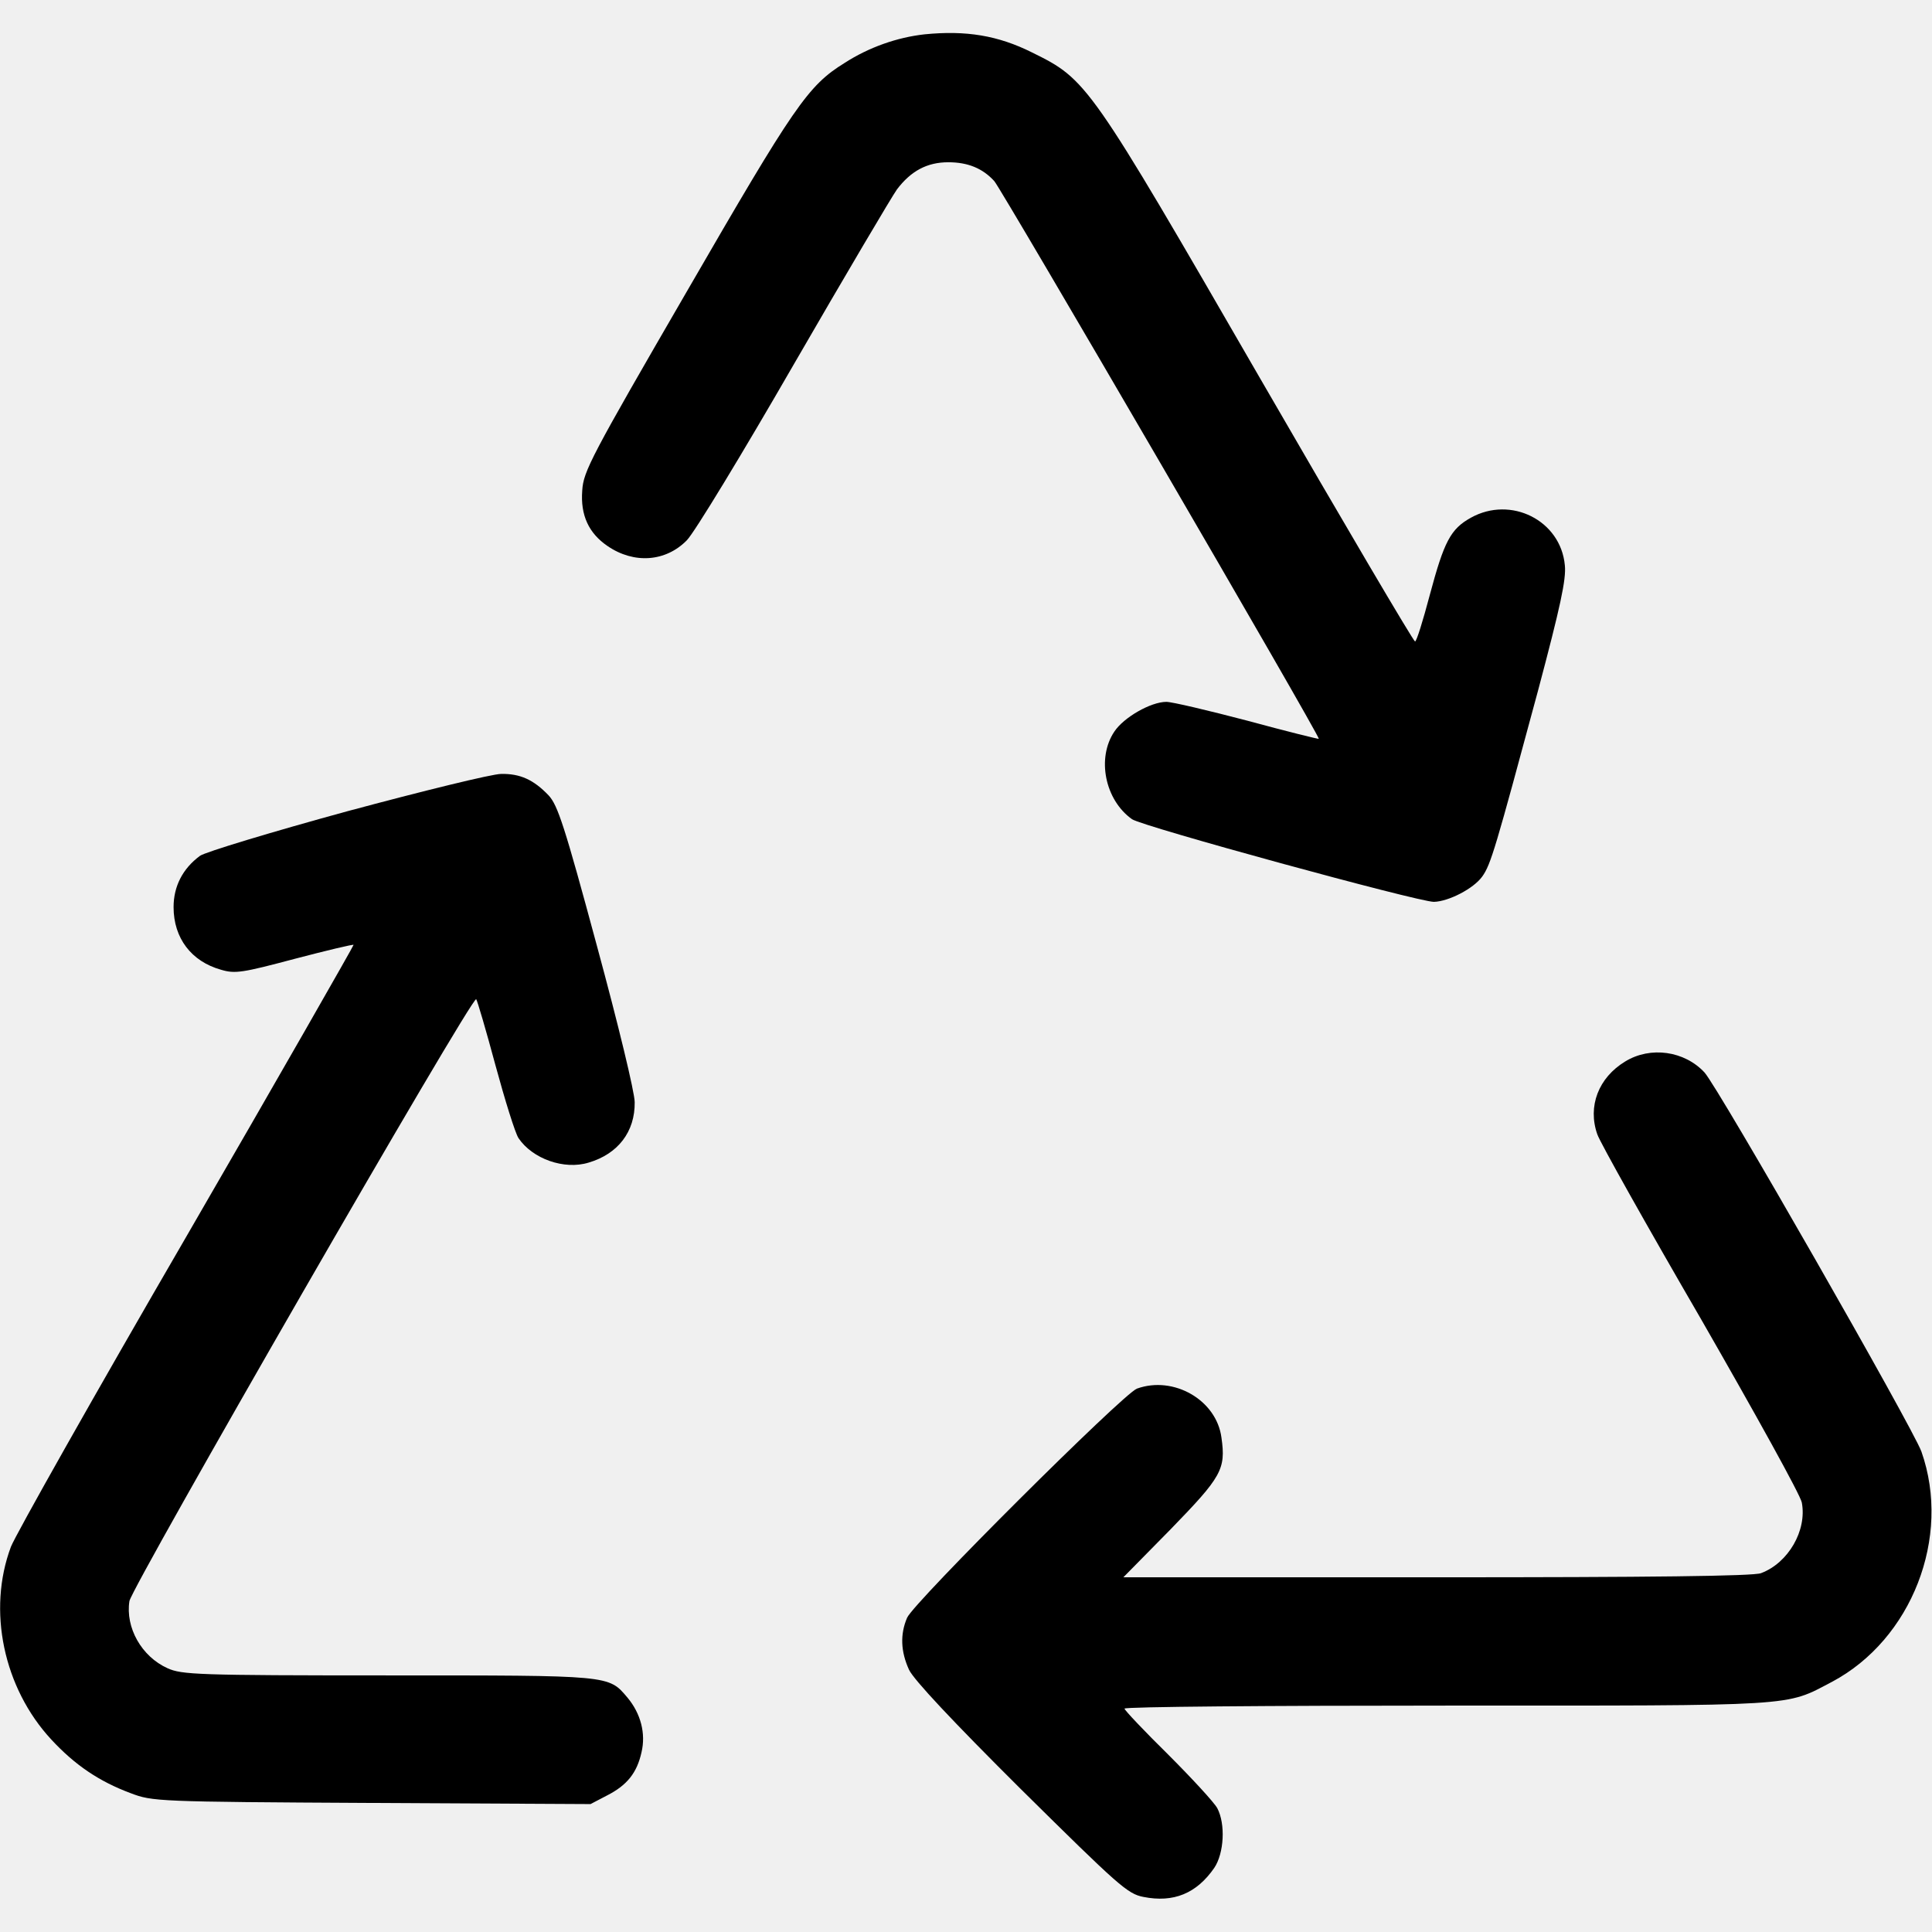
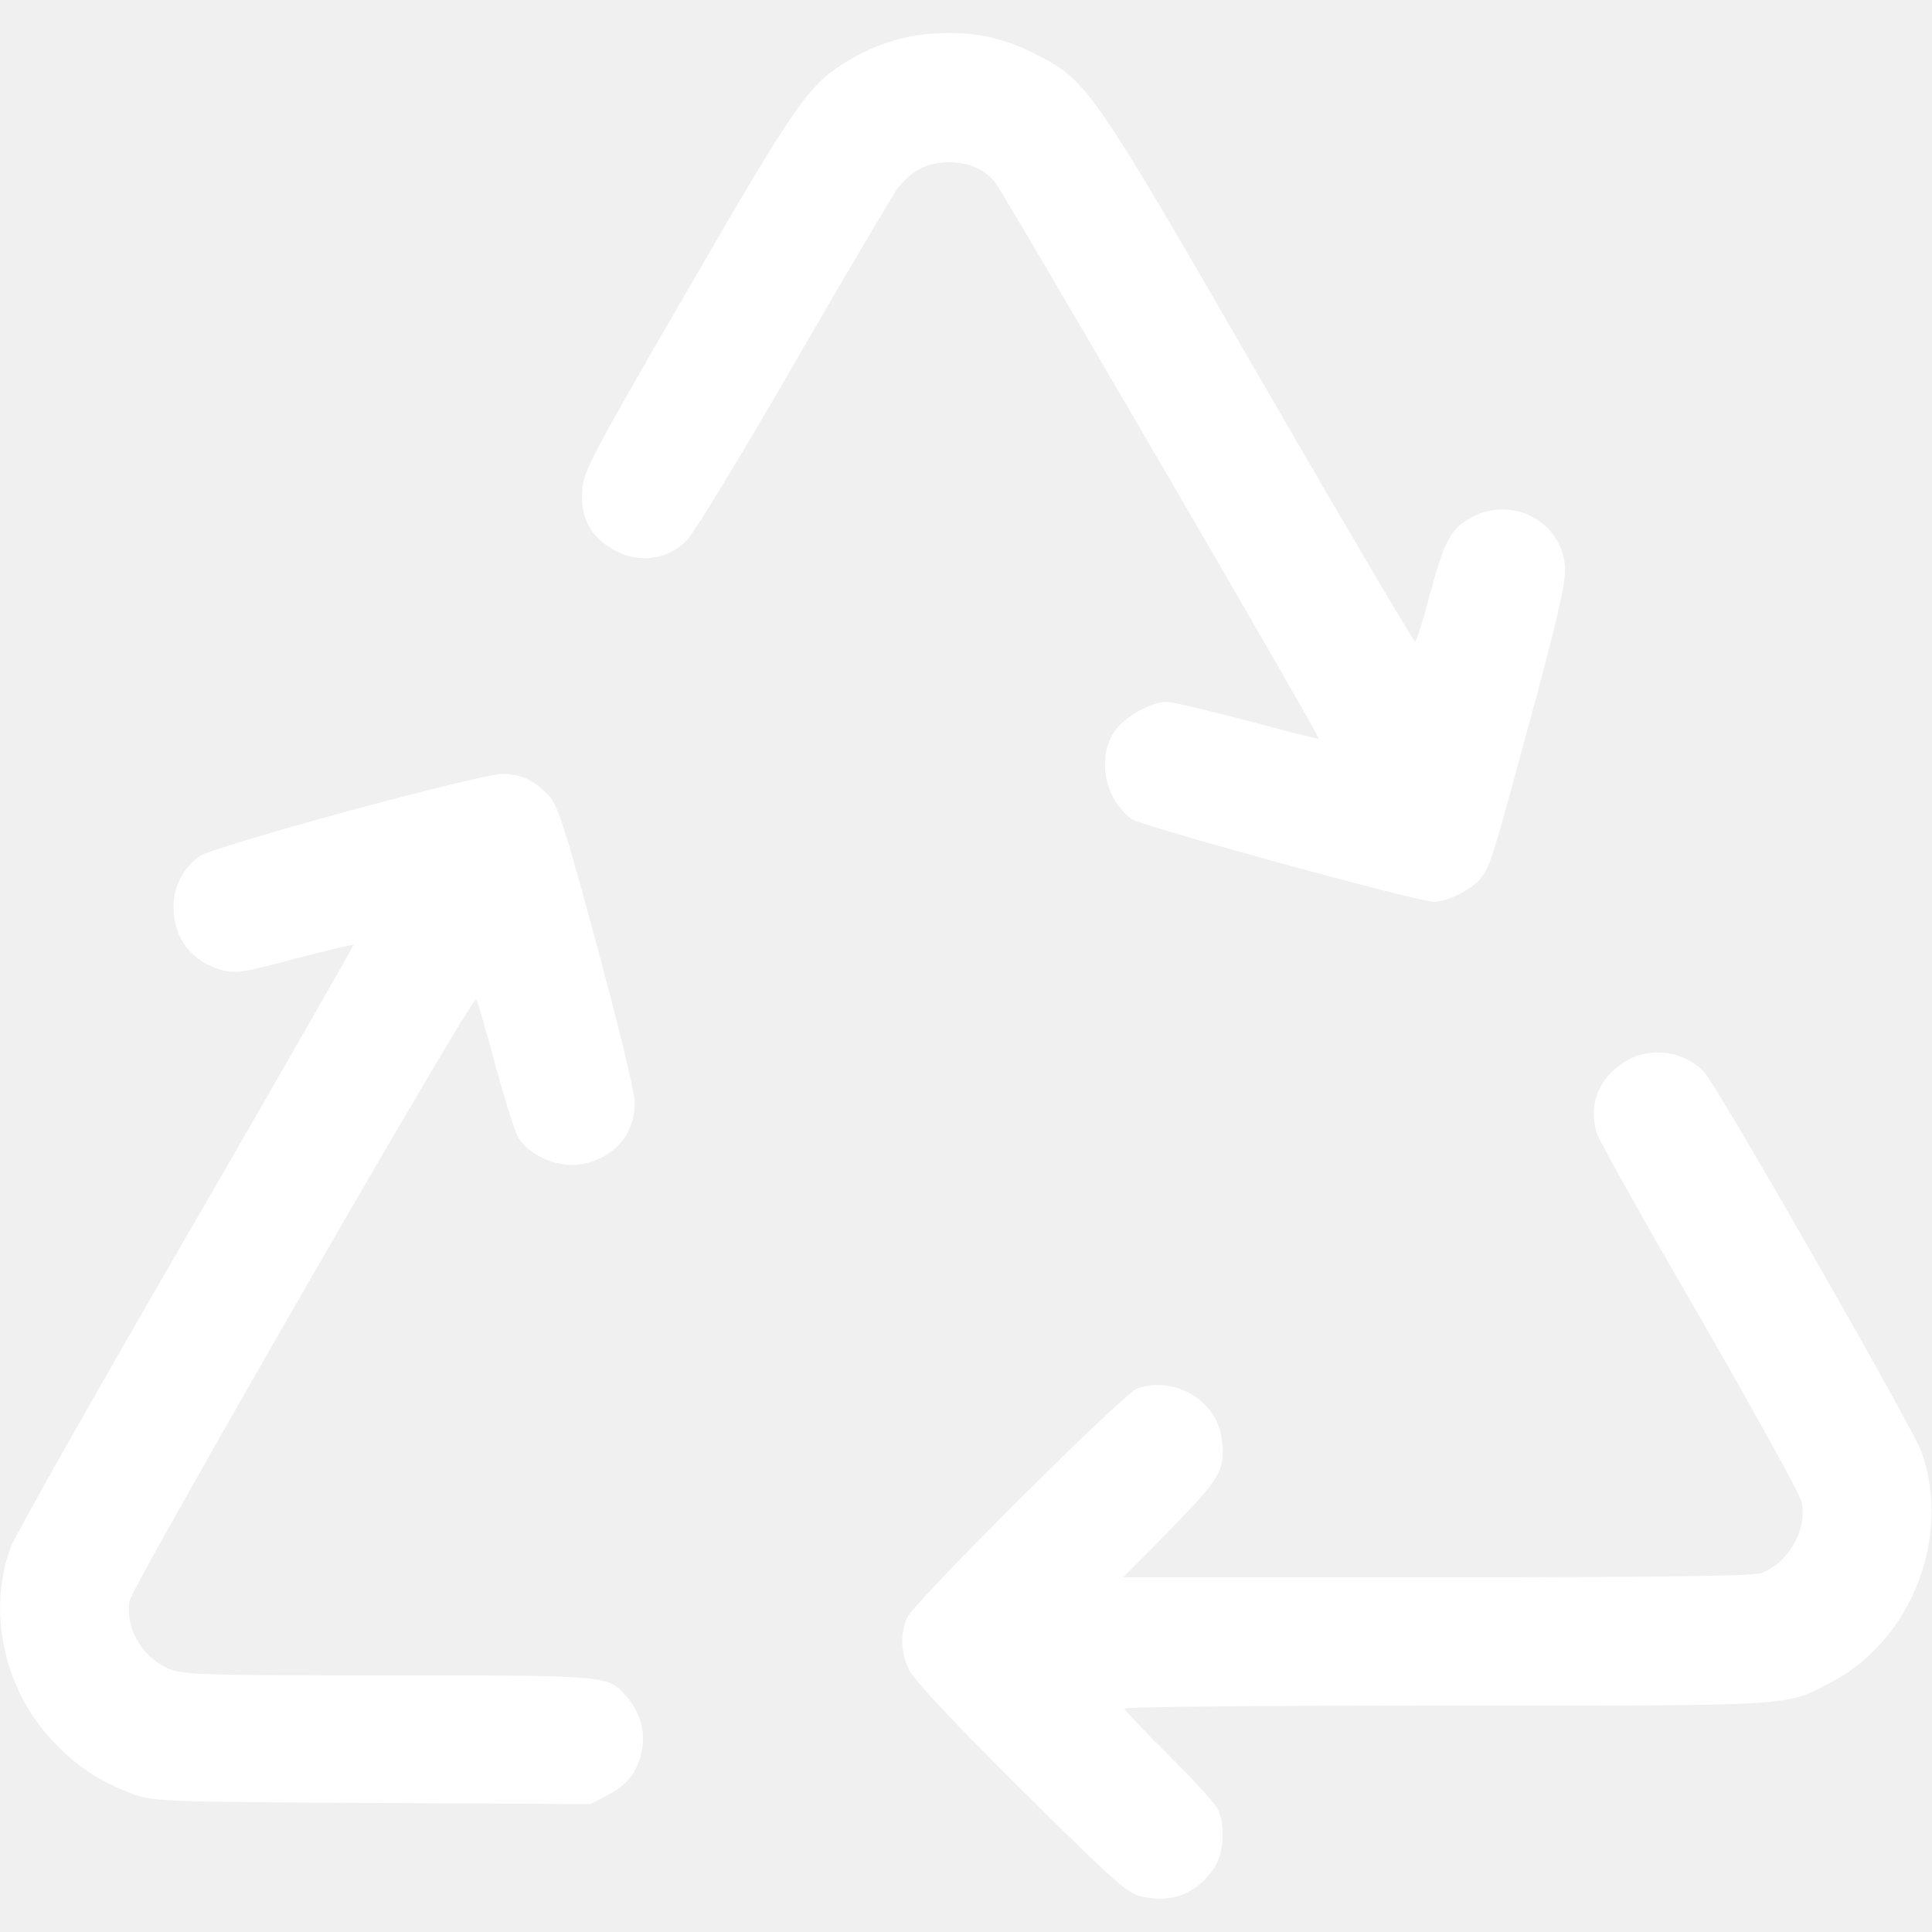
<svg xmlns="http://www.w3.org/2000/svg" version="1.0" width="512pt" height="512pt" viewBox="0 0 512 512" preserveAspectRatio="xMidYMid meet">
  <g transform="translate(0,512) scale(0.1,-0.1)" stroke="none">
-     <path d="M2450 5029 c-72 -8 -147 -34 -212 -76 -97 -60 -133 -113 -417 -604 -255 -440 -275 -478 -278 -529 -5 -65 17 -113 67 -147 70 -48 154 -42 210 15 20 20 148 231 284 467 137 237 260 445 273 463 37 49 80 72 136 72 52 0 91 -16 122 -50 19 -21 864 -1472 860 -1478 -1 -1 -86 20 -189 48 -103 27 -200 50 -215 50 -41 0 -113 -41 -138 -79 -47 -70 -25 -181 47 -232 27 -19 758 -219 800 -219 39 1 105 35 128 67 23 32 35 74 148 493 59 222 75 295 71 332 -11 119 -143 185 -249 126 -54 -30 -71 -63 -109 -205 -18 -68 -35 -123 -39 -123 -4 0 -189 314 -411 698 -454 786 -458 791 -604 863 -90 45 -175 59 -285 48z" />
-     <path d="M920 2970 c-201 -55 -376 -108 -390 -118 -46 -34 -70 -81 -70 -136 0 -82 47 -144 126 -166 37 -11 56 -8 195 29 84 22 155 39 156 37 1 -1 -197 -348 -442 -771 -245 -422 -454 -793 -466 -824 -63 -168 -20 -374 107 -511 63 -68 127 -111 210 -142 58 -22 67 -23 639 -26 l580 -3 44 23 c53 27 79 60 91 114 12 50 -2 103 -37 145 -51 60 -41 59 -635 59 -507 0 -546 2 -584 19 -69 31 -112 108 -101 178 7 39 908 1605 919 1595 3 -4 26 -82 51 -175 25 -92 52 -179 61 -193 37 -55 121 -85 186 -65 78 23 123 82 122 160 0 26 -43 204 -100 414 -86 319 -104 373 -128 399 -40 42 -76 58 -126 57 -24 0 -207 -45 -408 -99z" />
-     <path d="M4307 2307 c-71 -43 -100 -119 -74 -193 7 -21 131 -242 275 -490 143 -249 264 -467 267 -486 14 -74 -36 -160 -108 -187 -19 -8 -298 -11 -859 -11 l-831 0 126 128 c134 138 146 158 134 242 -13 100 -127 165 -224 130 -37 -14 -591 -566 -609 -607 -19 -44 -17 -90 5 -138 12 -26 116 -137 297 -317 258 -255 282 -277 324 -285 80 -16 141 9 188 77 26 39 30 116 8 158 -8 15 -67 79 -130 142 -64 63 -116 118 -116 122 0 5 384 8 853 8 941 0 896 -3 1022 63 211 112 317 383 237 610 -22 62 -539 966 -575 1005 -53 57 -143 70 -210 29z" />
+     <path fill="#fff" d="M2450 5029 c-72 -8 -147 -34 -212 -76 -97 -60 -133 -113 -417 -604 -255 -440 -275 -478 -278 -529 -5 -65 17 -113 67 -147 70 -48 154 -42 210 15 20 20 148 231 284 467 137 237 260 445 273 463 37 49 80 72 136 72 52 0 91 -16 122 -50 19 -21 864 -1472 860 -1478 -1 -1 -86 20 -189 48 -103 27 -200 50 -215 50 -41 0 -113 -41 -138 -79 -47 -70 -25 -181 47 -232 27 -19 758 -219 800 -219 39 1 105 35 128 67 23 32 35 74 148 493 59 222 75 295 71 332 -11 119 -143 185 -249 126 -54 -30 -71 -63 -109 -205 -18 -68 -35 -123 -39 -123 -4 0 -189 314 -411 698 -454 786 -458 791 -604 863 -90 45 -175 59 -285 48z" />
+     <path fill="#fff" d="M920 2970 c-201 -55 -376 -108 -390 -118 -46 -34 -70 -81 -70 -136 0 -82 47 -144 126 -166 37 -11 56 -8 195 29 84 22 155 39 156 37 1 -1 -197 -348 -442 -771 -245 -422 -454 -793 -466 -824 -63 -168 -20 -374 107 -511 63 -68 127 -111 210 -142 58 -22 67 -23 639 -26 l580 -3 44 23 c53 27 79 60 91 114 12 50 -2 103 -37 145 -51 60 -41 59 -635 59 -507 0 -546 2 -584 19 -69 31 -112 108 -101 178 7 39 908 1605 919 1595 3 -4 26 -82 51 -175 25 -92 52 -179 61 -193 37 -55 121 -85 186 -65 78 23 123 82 122 160 0 26 -43 204 -100 414 -86 319 -104 373 -128 399 -40 42 -76 58 -126 57 -24 0 -207 -45 -408 -99z" />
+     <path fill="#fff" d="M4307 2307 c-71 -43 -100 -119 -74 -193 7 -21 131 -242 275 -490 143 -249 264 -467 267 -486 14 -74 -36 -160 -108 -187 -19 -8 -298 -11 -859 -11 l-831 0 126 128 c134 138 146 158 134 242 -13 100 -127 165 -224 130 -37 -14 -591 -566 -609 -607 -19 -44 -17 -90 5 -138 12 -26 116 -137 297 -317 258 -255 282 -277 324 -285 80 -16 141 9 188 77 26 39 30 116 8 158 -8 15 -67 79 -130 142 -64 63 -116 118 -116 122 0 5 384 8 853 8 941 0 896 -3 1022 63 211 112 317 383 237 610 -22 62 -539 966 -575 1005 -53 57 -143 70 -210 29z" />
  </g>
</svg>
